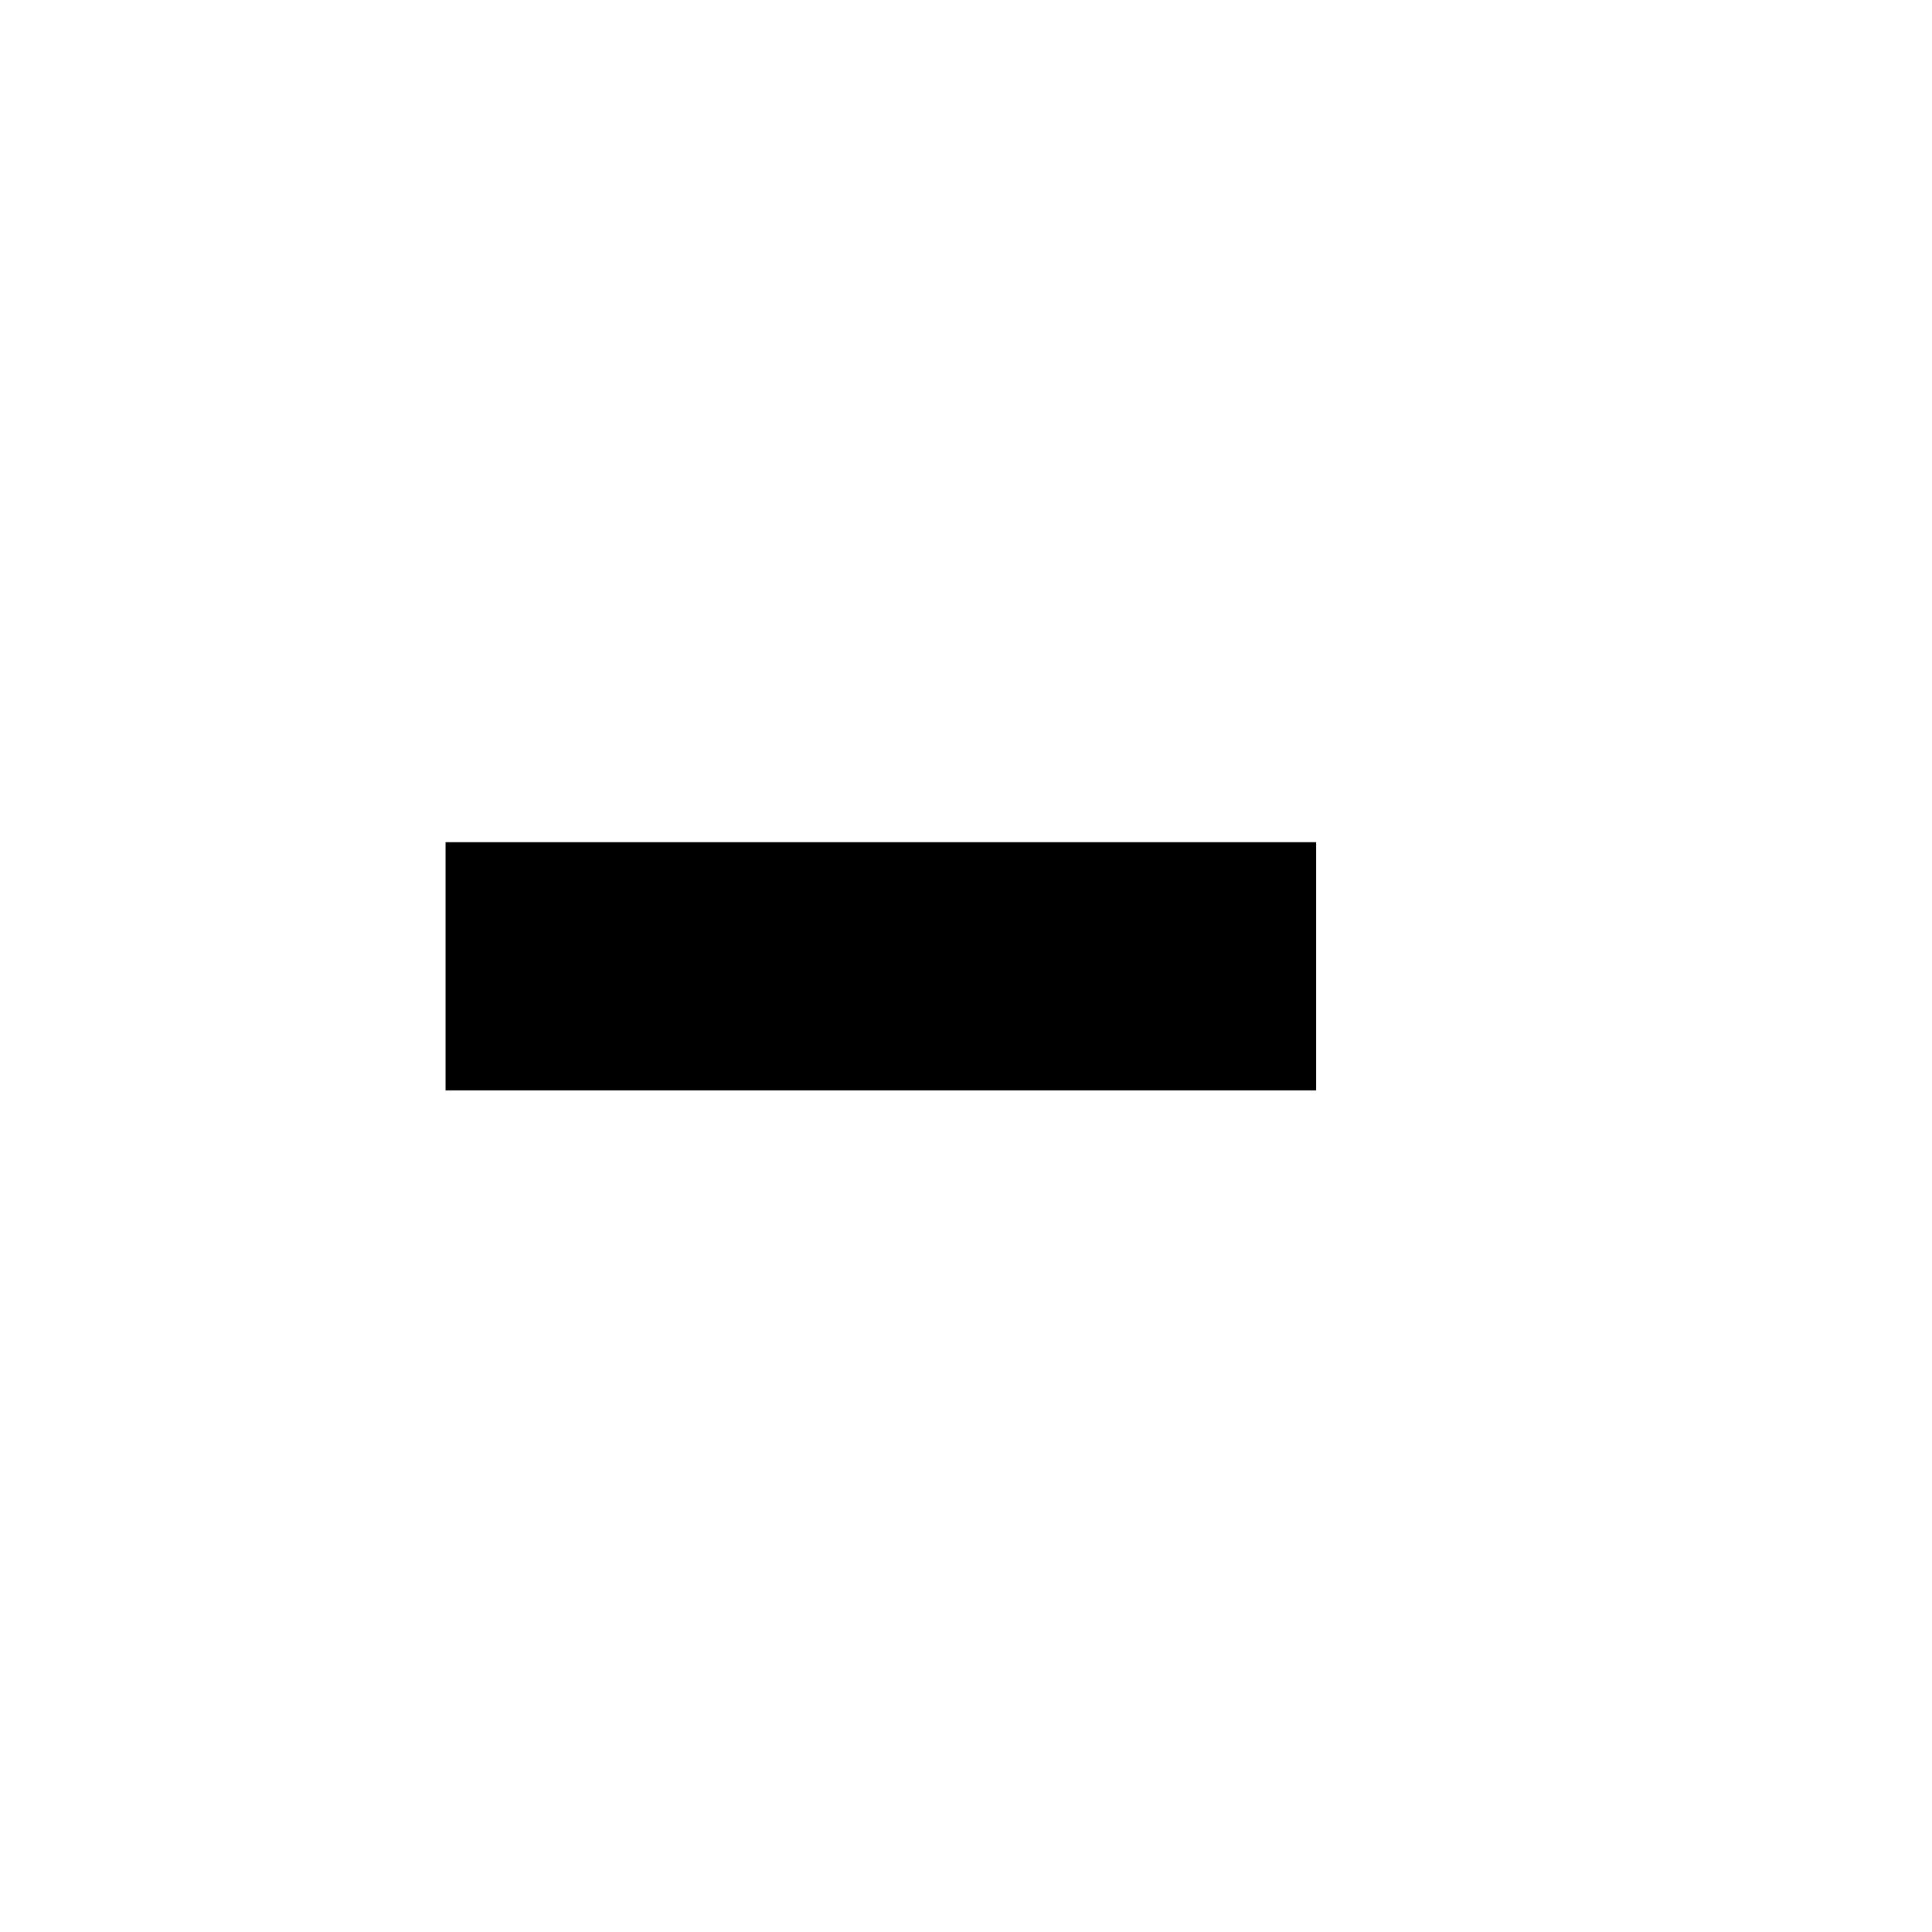
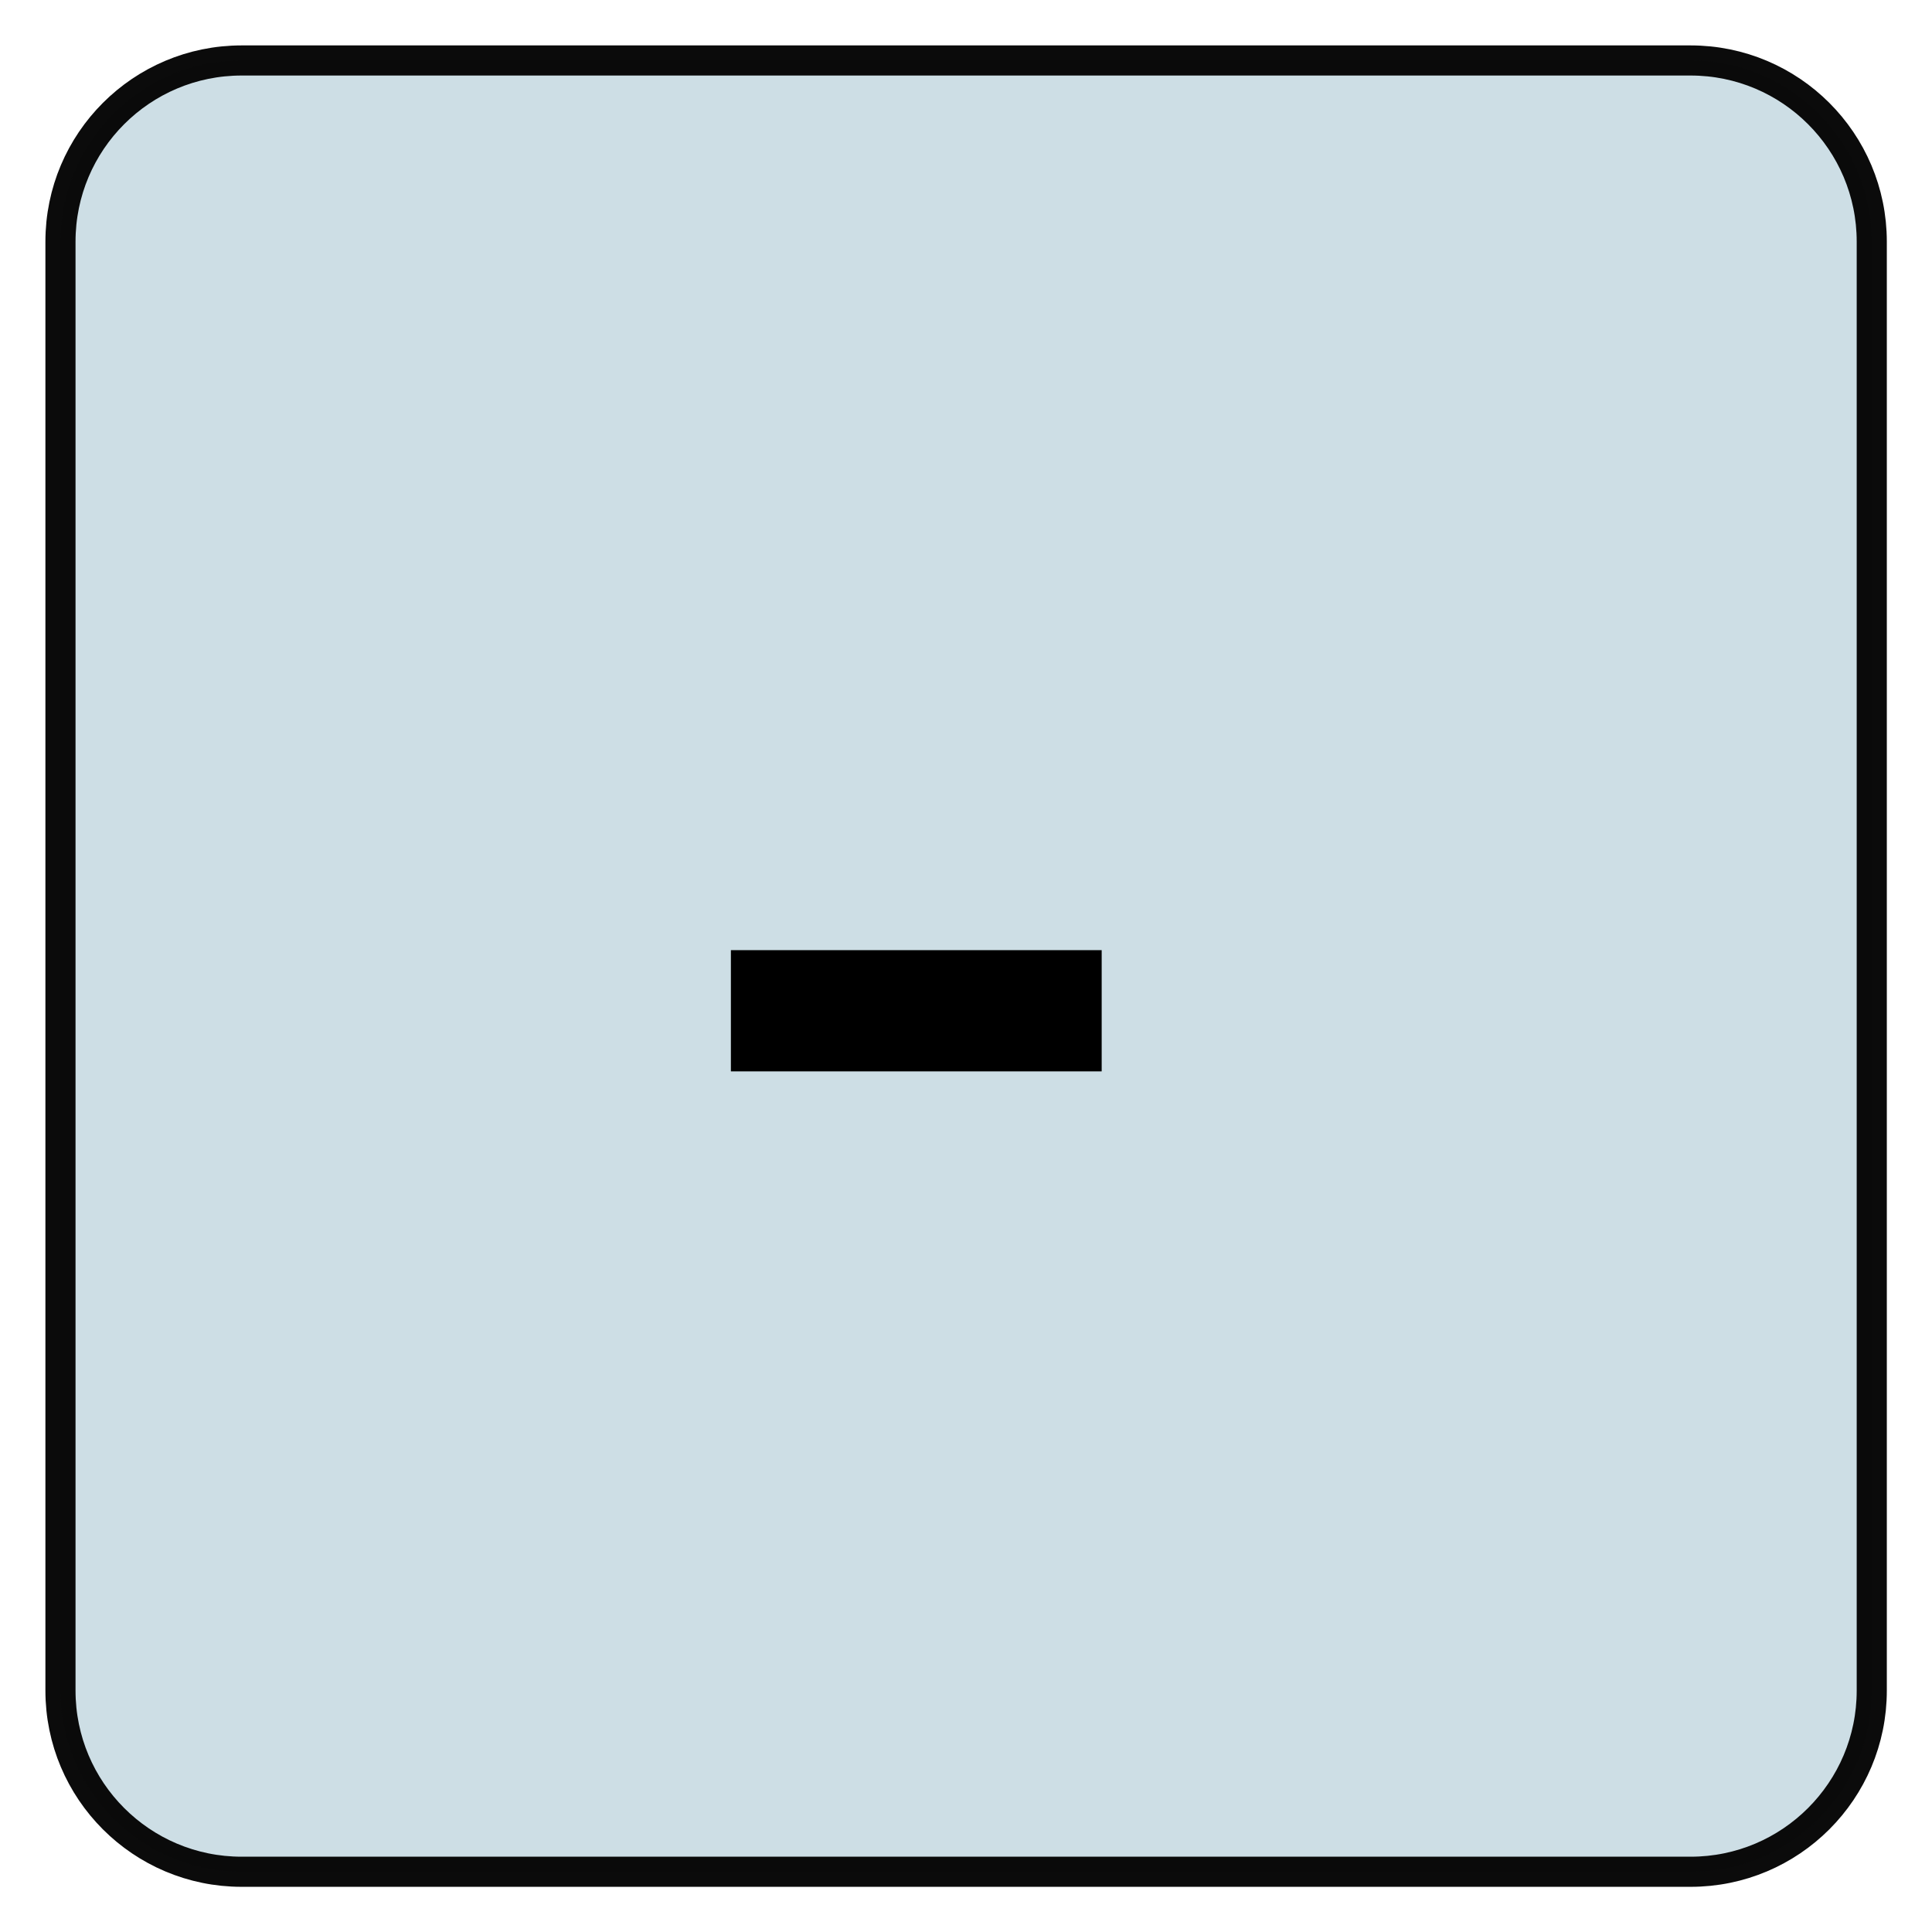
<svg xmlns="http://www.w3.org/2000/svg" xmlns:ns1="http://www.openswatchbook.org/uri/2009/osb" width="32" height="32" viewBox="0 0 8.467 8.467" version="1.1" id="svg8">
  <defs id="defs2">
+     <linearGradient id="linearGradient3523" ns1:paint="solid">
+       <stop style="stop-color:#000000;stop-opacity:1;" offset="0" id="stop3521" />
+     </linearGradient>
    <linearGradient id="linearGradient864" ns1:paint="solid">
      <stop style="stop-color:#000000;stop-opacity:1;" offset="0" id="stop862" />
    </linearGradient>
  </defs>
  <g id="layer1">
-     <text xml:space="preserve" style="font-style:normal;font-weight:normal;font-size:11.726px;line-height:1.25;font-family:sans-serif;fill:#000000;fill-opacity:1;stroke:none;stroke-width:0.265" x="1.073" y="8.455" id="text1521" transform="scale(1.278458,0.7821925)">
-       <tspan id="tspan1519" x="1.073" y="8.455" style="font-style:normal;font-variant:normal;font-weight:bold;font-stretch:normal;font-size:11.726px;font-family:Arial;-inkscape-font-specification:'Arial Bold';stroke-width:0.265">-</tspan>
-       <tspan x="1.073" y="23.249" style="font-style:normal;font-variant:normal;font-weight:bold;font-stretch:normal;font-size:11.726px;font-family:Arial;-inkscape-font-specification:'Arial Bold';stroke-width:0.265" id="tspan1523" />
+     <rect style="opacity:0.975;fill:#ccdde4;fill-opacity:1;stroke:#000000;stroke-width:0.132;stroke-linecap:round;stroke-linejoin:bevel;stroke-miterlimit:4;stroke-dasharray:none;stroke-dashoffset:0;stroke-opacity:0.98;image-rendering:auto" id="rect1510" width="7.938" height="7.938" x="0.265" y="0.265" rx="0.794" ry="0.794" />
+     <text xml:space="preserve" style="font-style:normal;font-weight:normal;font-size:6.703px;line-height:1.25;font-family:sans-serif;fill:#000000;fill-opacity:1;stroke:none;stroke-width:0.265" x="2.939" y="6.23" id="text906">
+       <tspan id="tspan904" x="2.939" y="6.23" style="font-style:normal;font-variant:normal;font-weight:normal;font-stretch:normal;font-size:6.703px;font-family:'Berlin Sans FB';-inkscape-font-specification:'Berlin Sans FB';stroke-width:0.265">-</tspan>
    </text>
  </g>
</svg>
